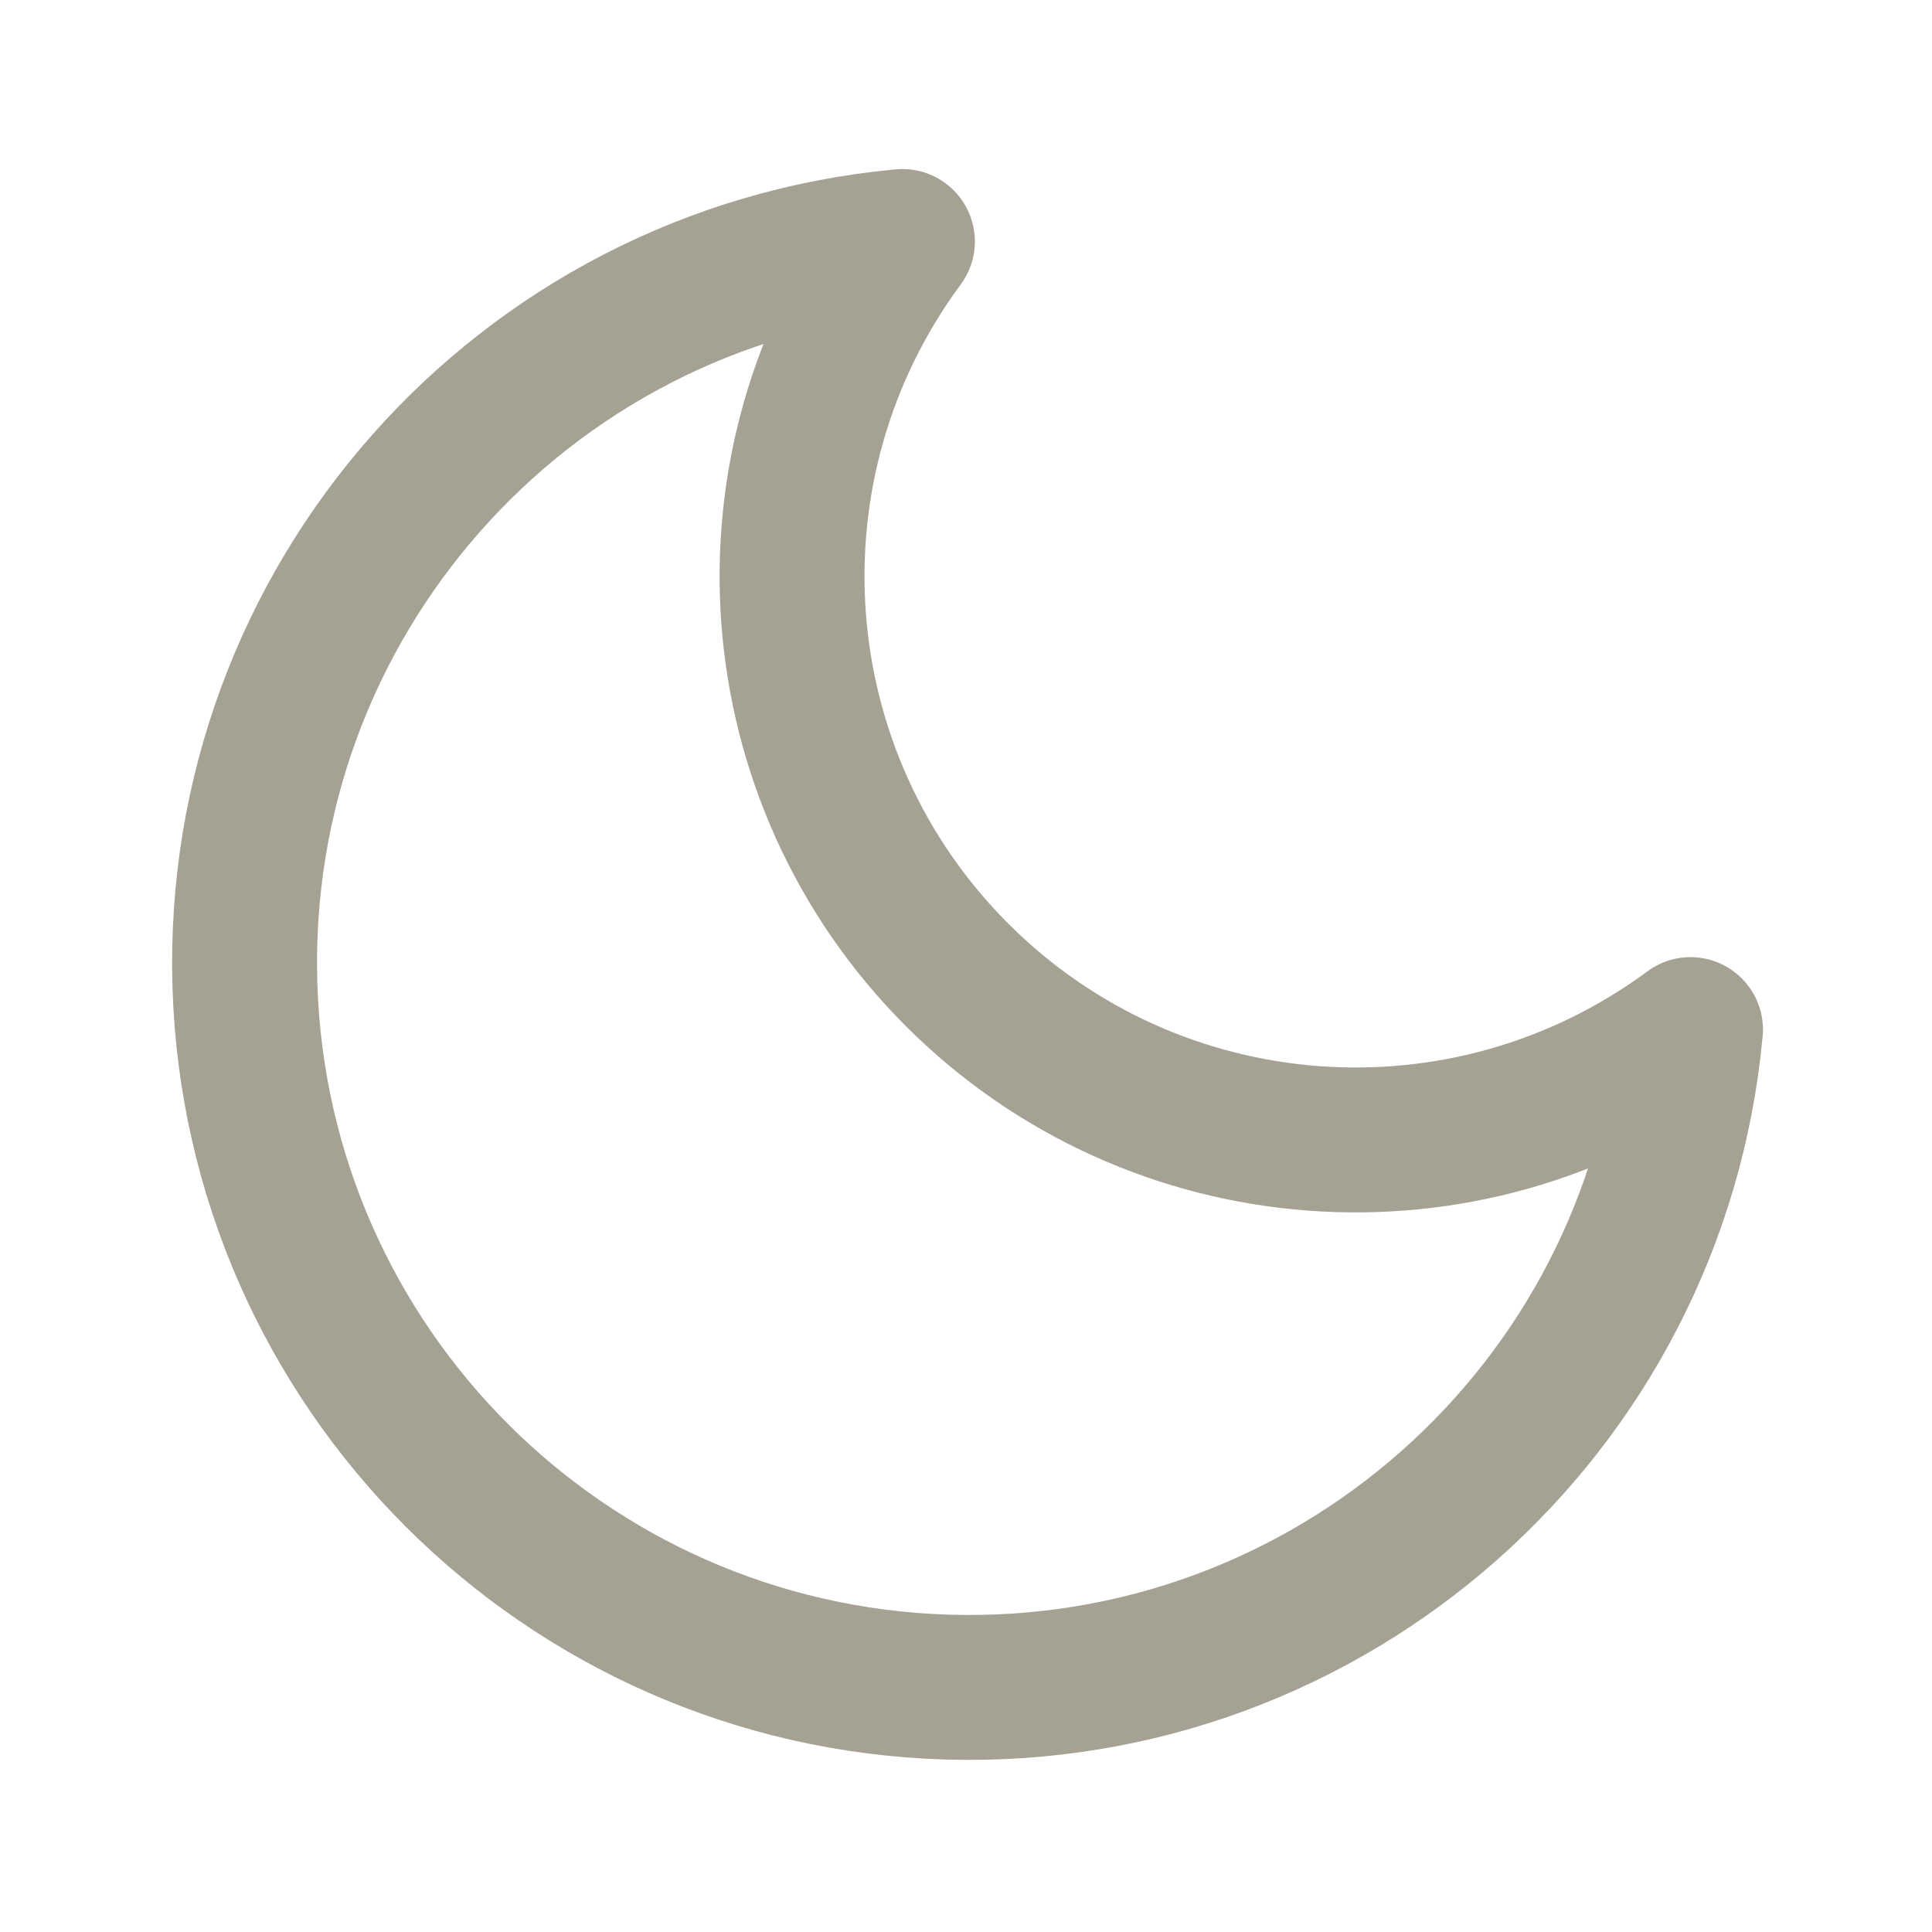
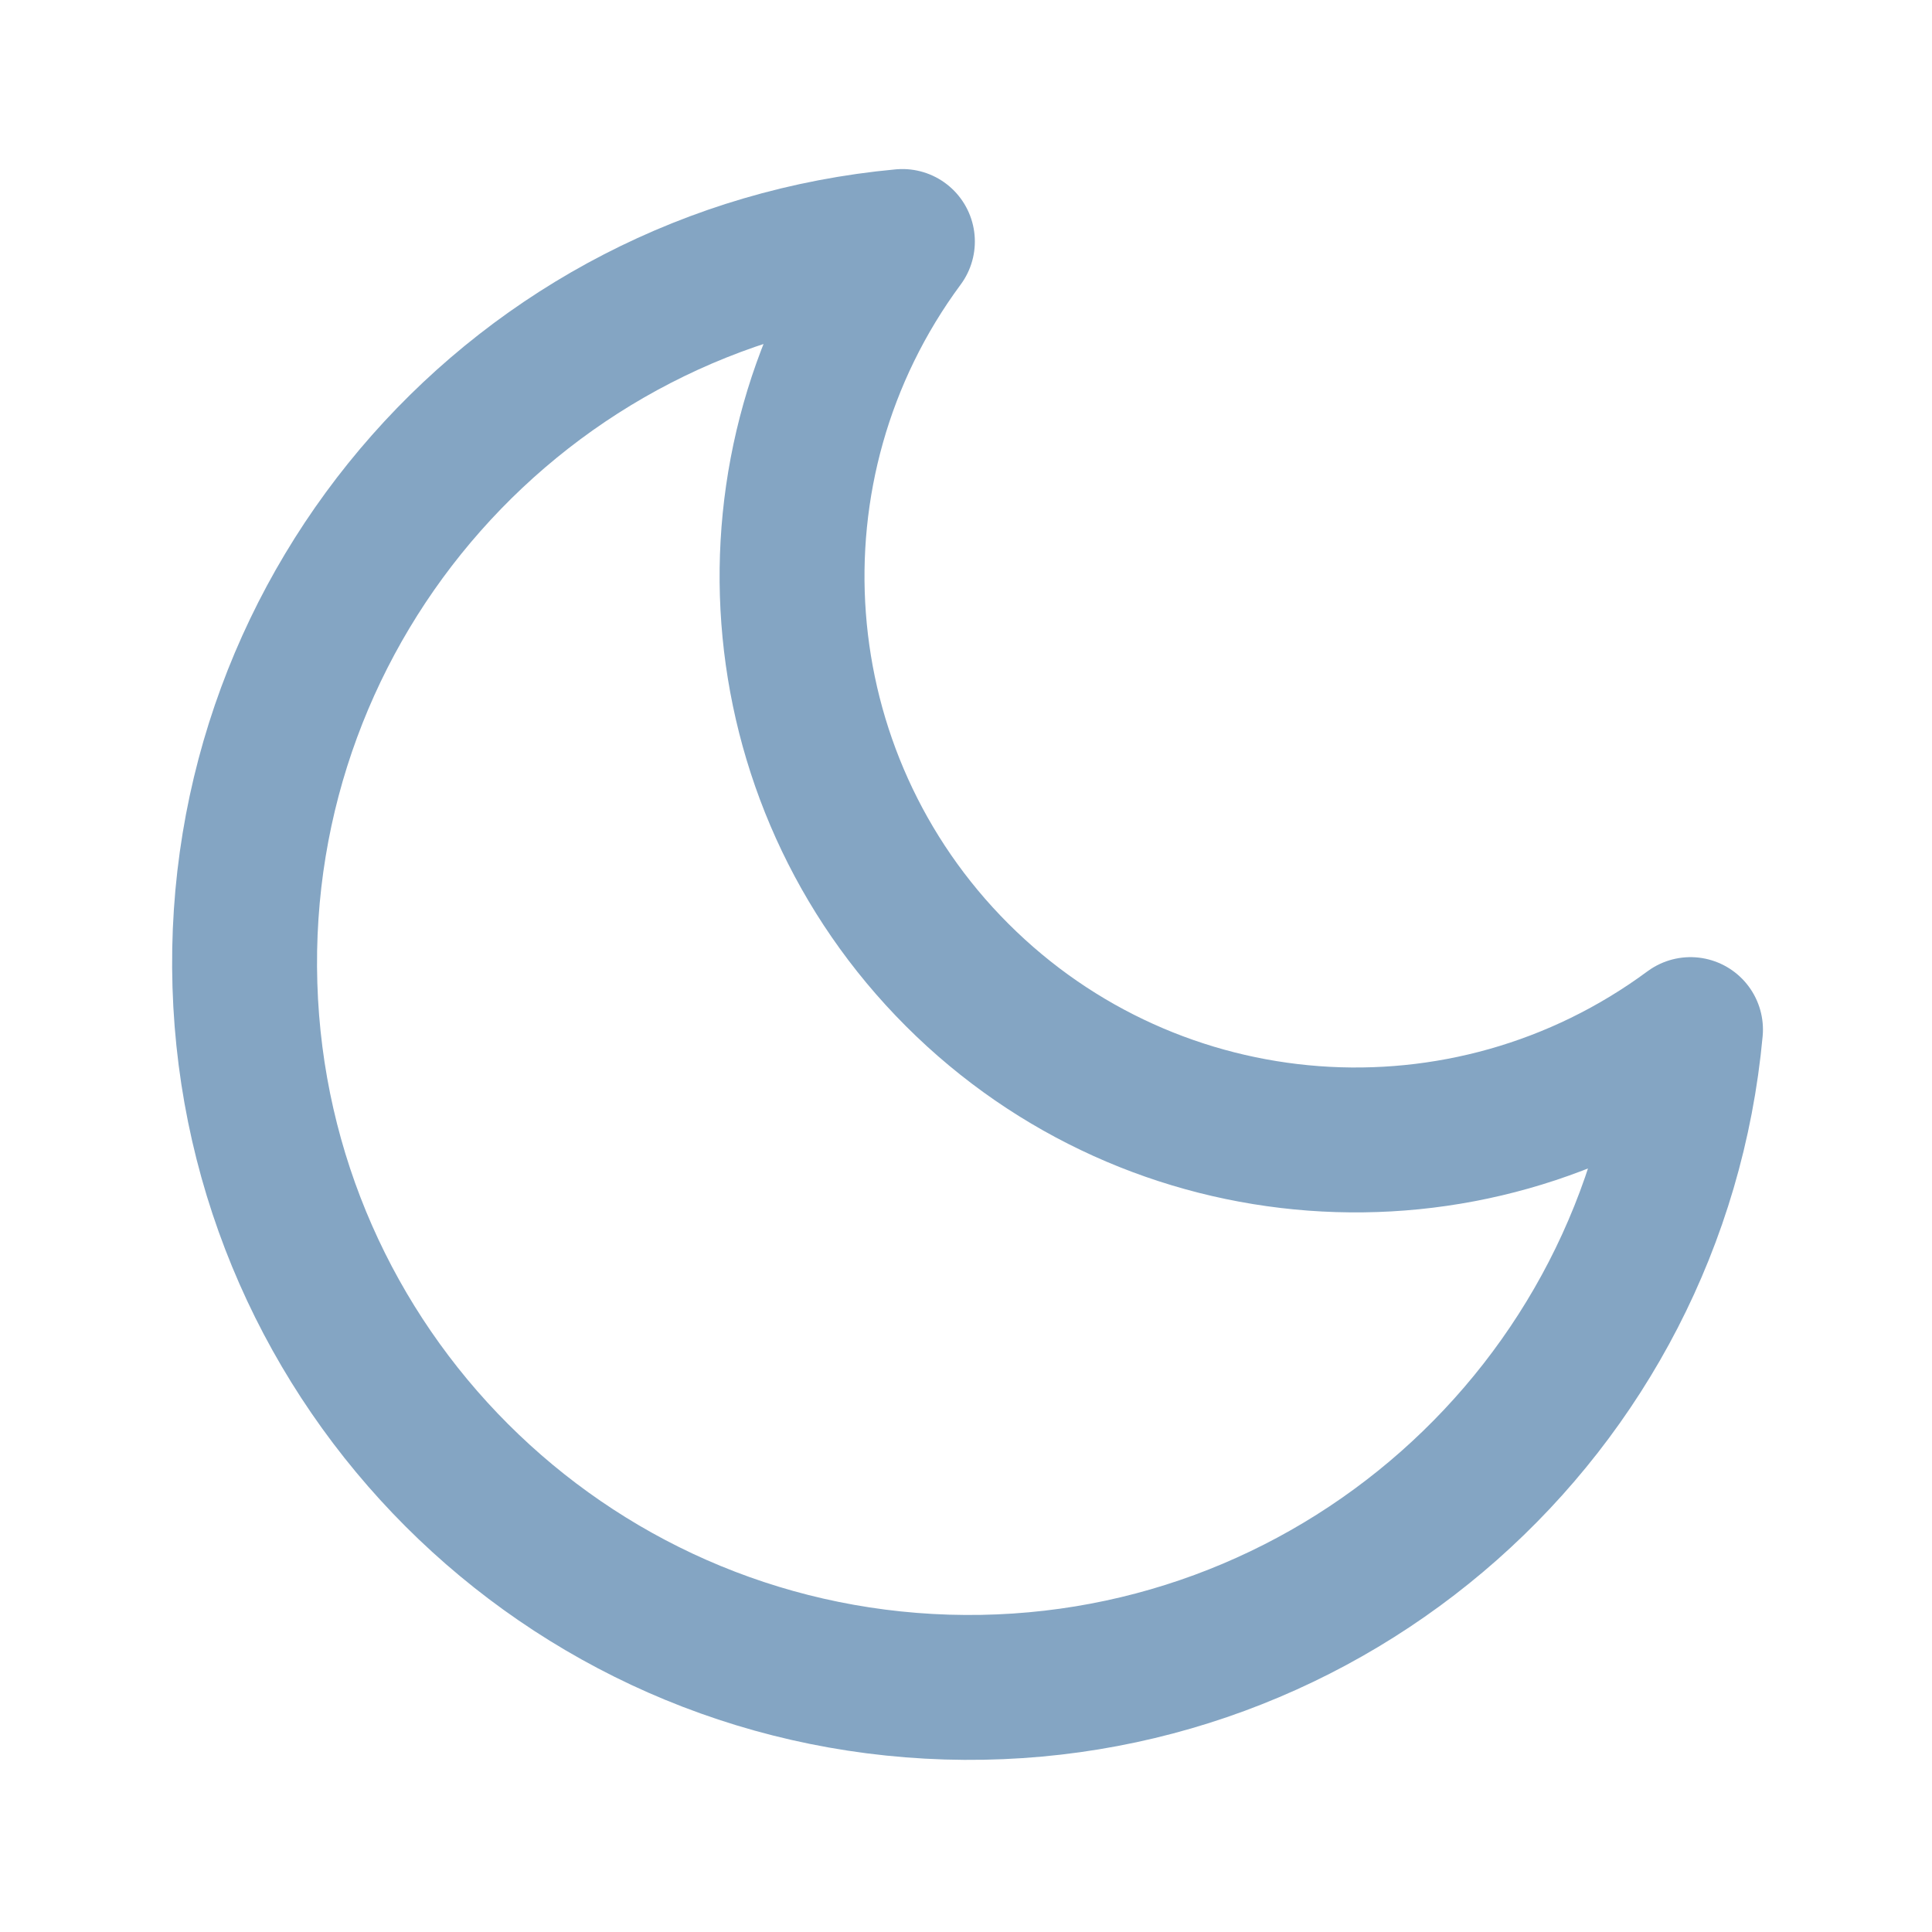
- <svg xmlns="http://www.w3.org/2000/svg" viewBox="0 0 24 24" fill="none" stroke="#A5A193" stroke-width="1.8" stroke-linecap="round" stroke-linejoin="round">
+ <svg xmlns="http://www.w3.org/2000/svg" viewBox="0 0 24 24" fill="none" stroke="#84A5C3" stroke-width="1.8" stroke-linecap="round" stroke-linejoin="round">
  <path d="M21 12.79A9 9 0 1 1 11.21 3 7 7 0 0 0 21 12.79z" />
</svg>
